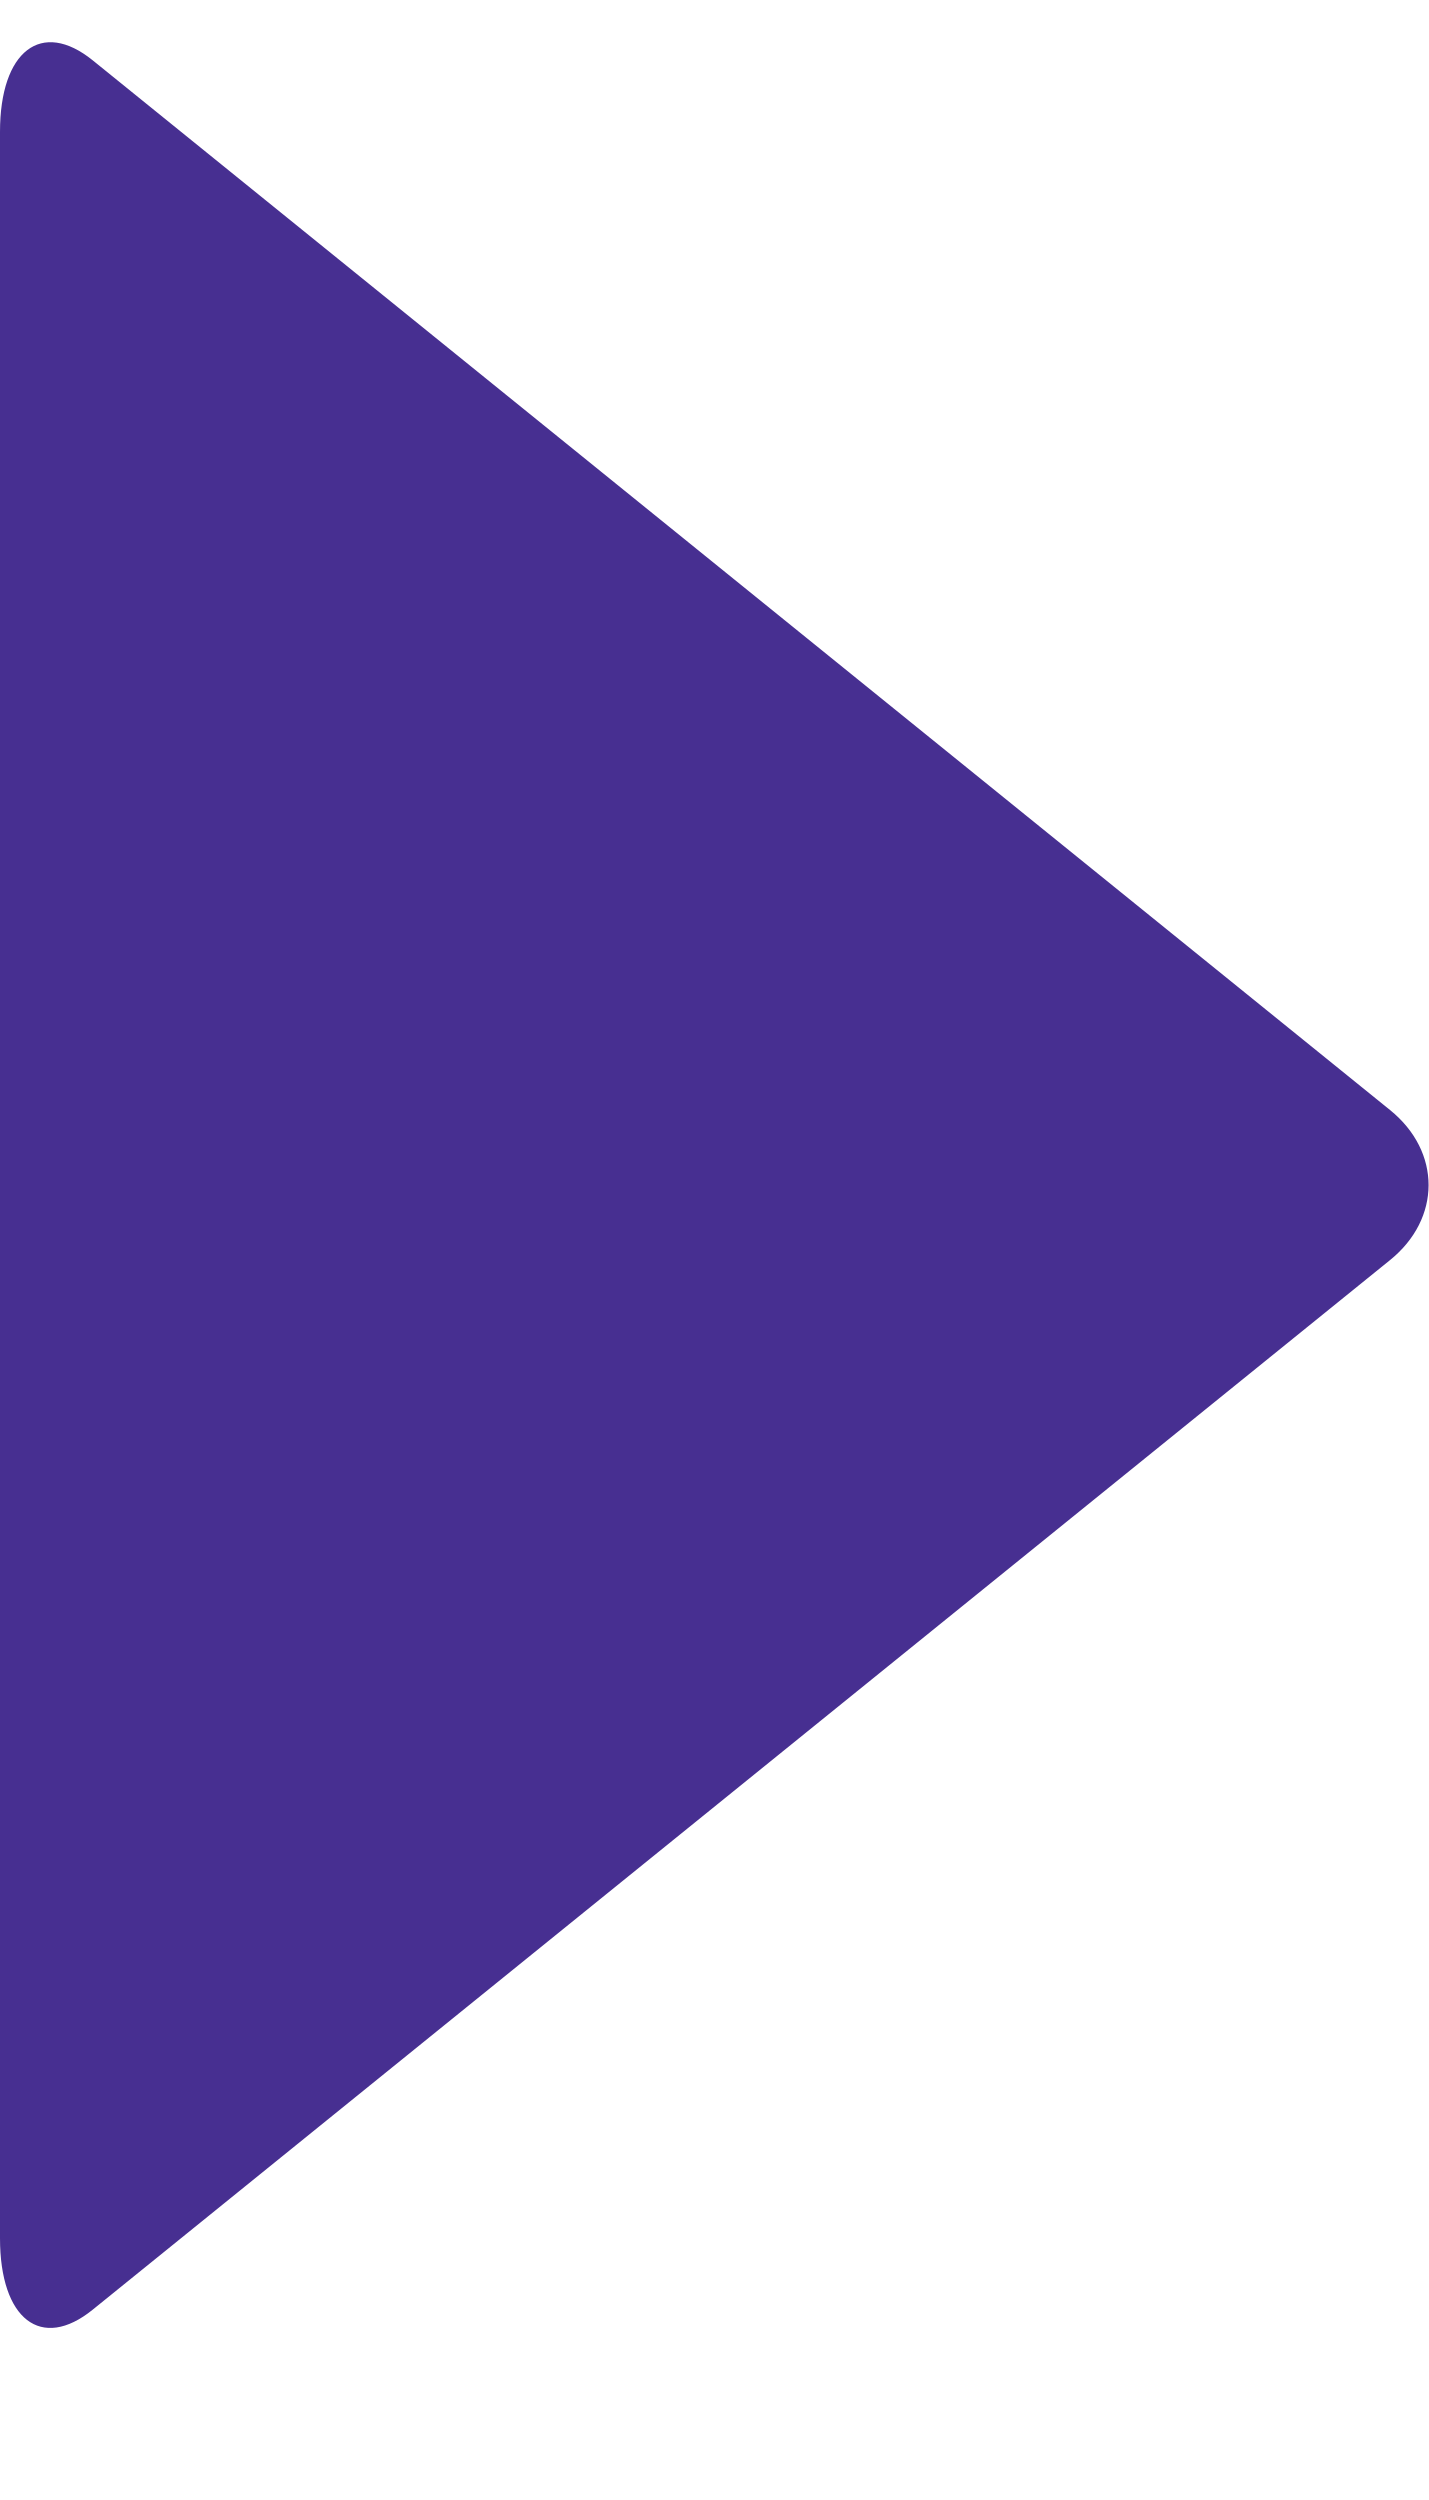
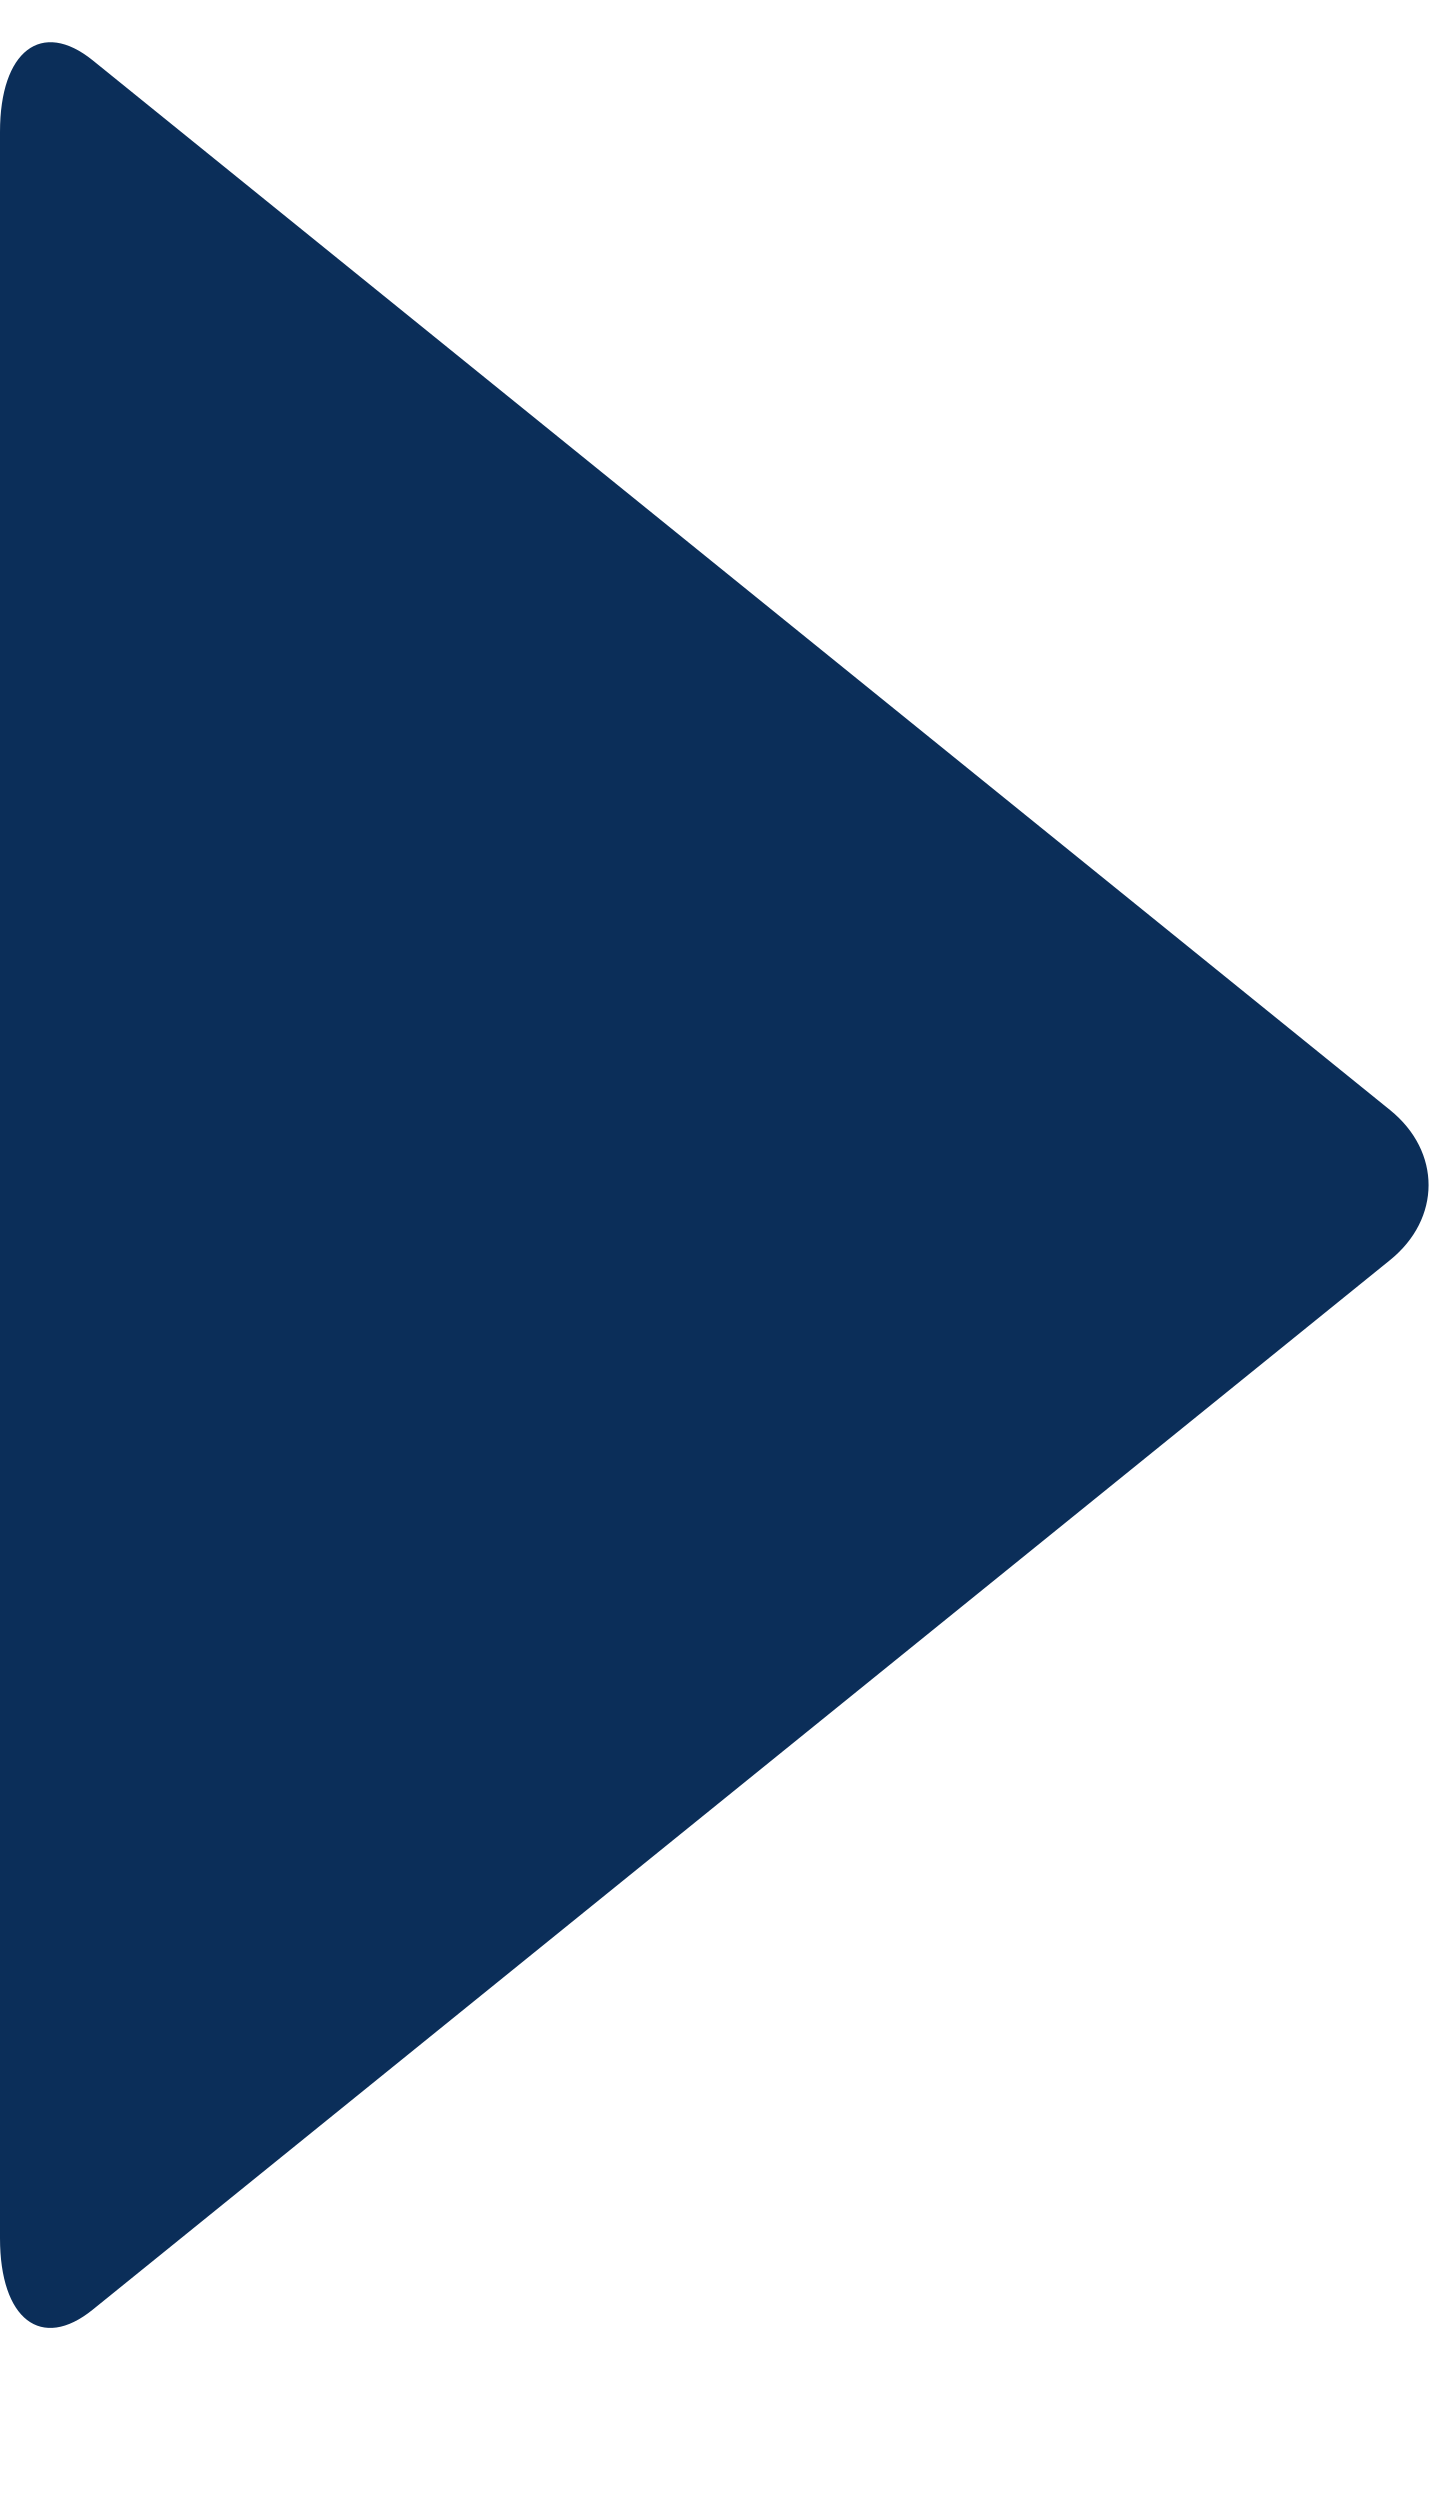
<svg xmlns="http://www.w3.org/2000/svg" width="12px" height="21px" viewBox="0 0 12 21" version="1.1" xml:space="preserve" style="fill-rule:evenodd;clip-rule:evenodd;stroke-linejoin:round;stroke-miterlimit:1.414;">
-   <path id="_-" d="M0,1.108c0,-0.681 0.349,-0.949 0.779,-0.601l10.897,8.817c0.433,0.35 0.431,0.913 0,1.261l-10.897,8.816c-0.433,0.351 -0.779,0.08 -0.779,-0.6l0,-17.693Z" style="fill:#472f91;" />
+   <path id="_-" d="M0,1.108c0,-0.681 0.349,-0.949 0.779,-0.601l10.897,8.817c0.433,0.35 0.431,0.913 0,1.261l-10.897,8.816c-0.433,0.351 -0.779,0.08 -0.779,-0.6l0,-17.693Z" style="fill:#0b2e59;" />
</svg>
